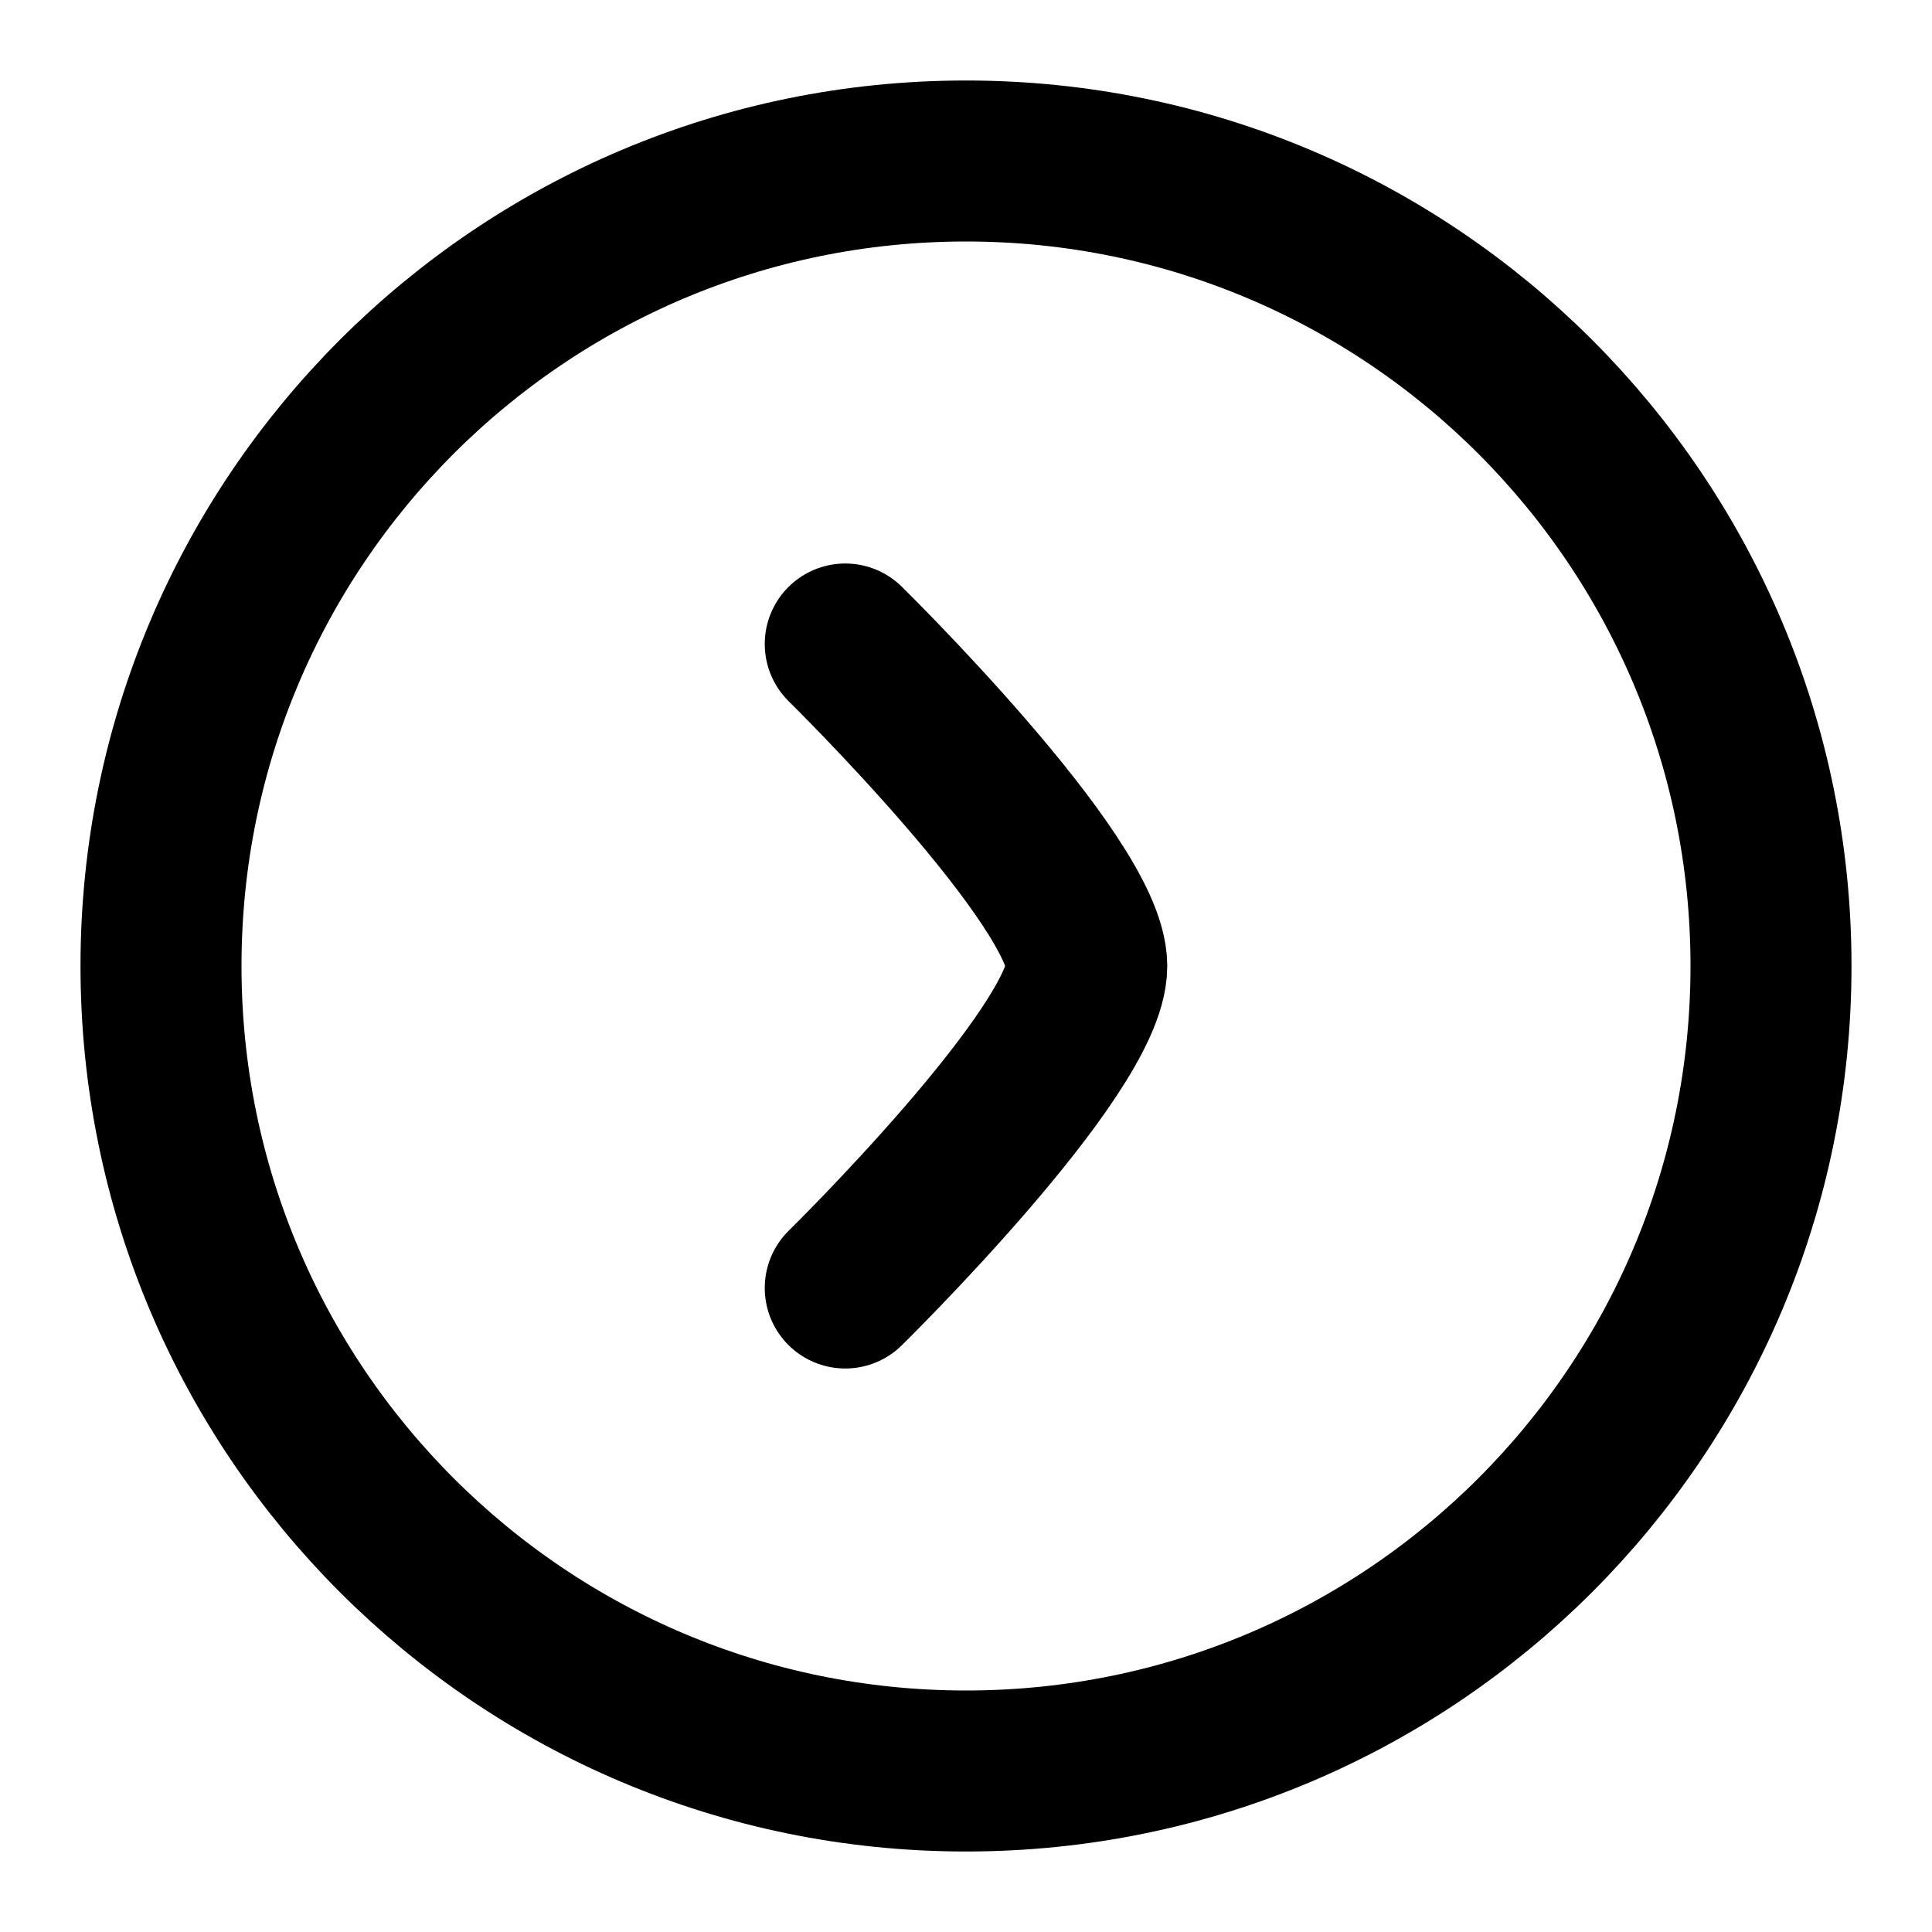
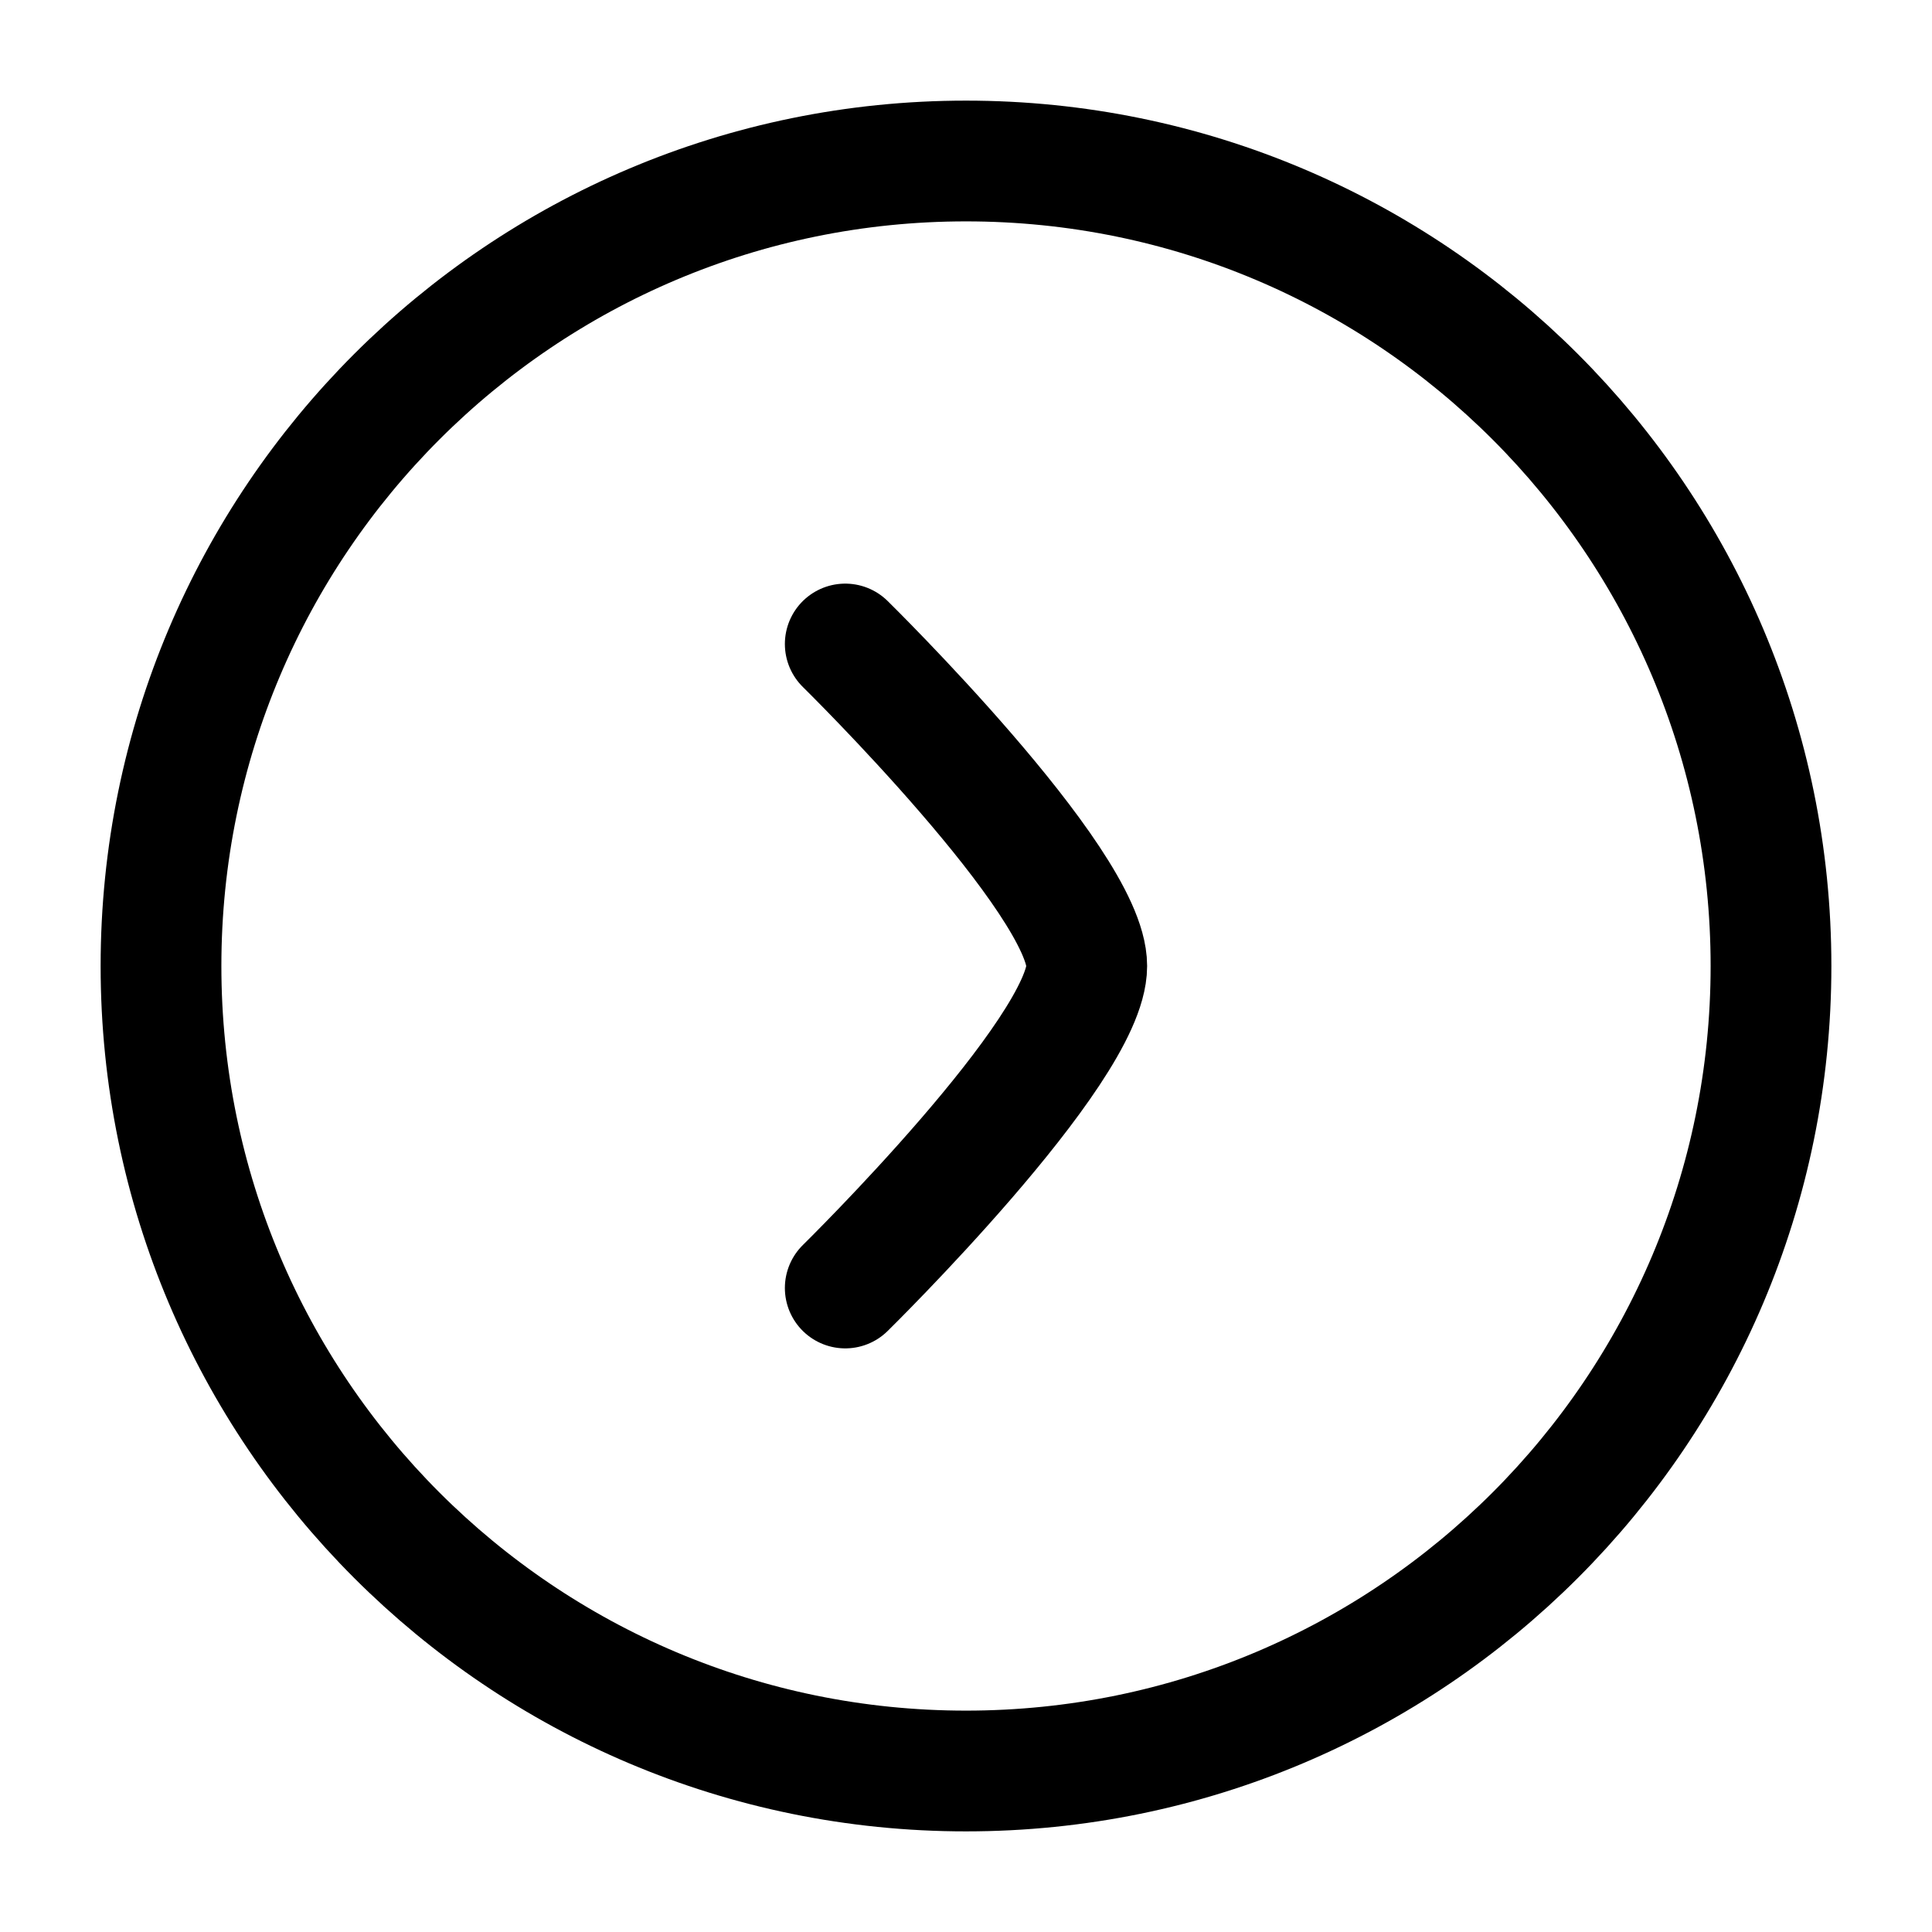
- <svg xmlns="http://www.w3.org/2000/svg" viewBox="0 0 24 24" width="24" height="24" fill="none" stroke="currentColor" stroke-width="2" stroke-linecap="round" stroke-linejoin="round">
+ <svg xmlns="http://www.w3.org/2000/svg" viewBox="0 0 24 24" width="24" height="24" fill="none" stroke="currentColor" stroke-width="1.5" stroke-linecap="round" stroke-linejoin="round">
  <circle cx="12" cy="12" r="10" />
  <path d="M10.5 8C10.5 8 13.5 10.946 13.5 12C13.5 13.054 10.5 16 10.5 16" />
</svg>
